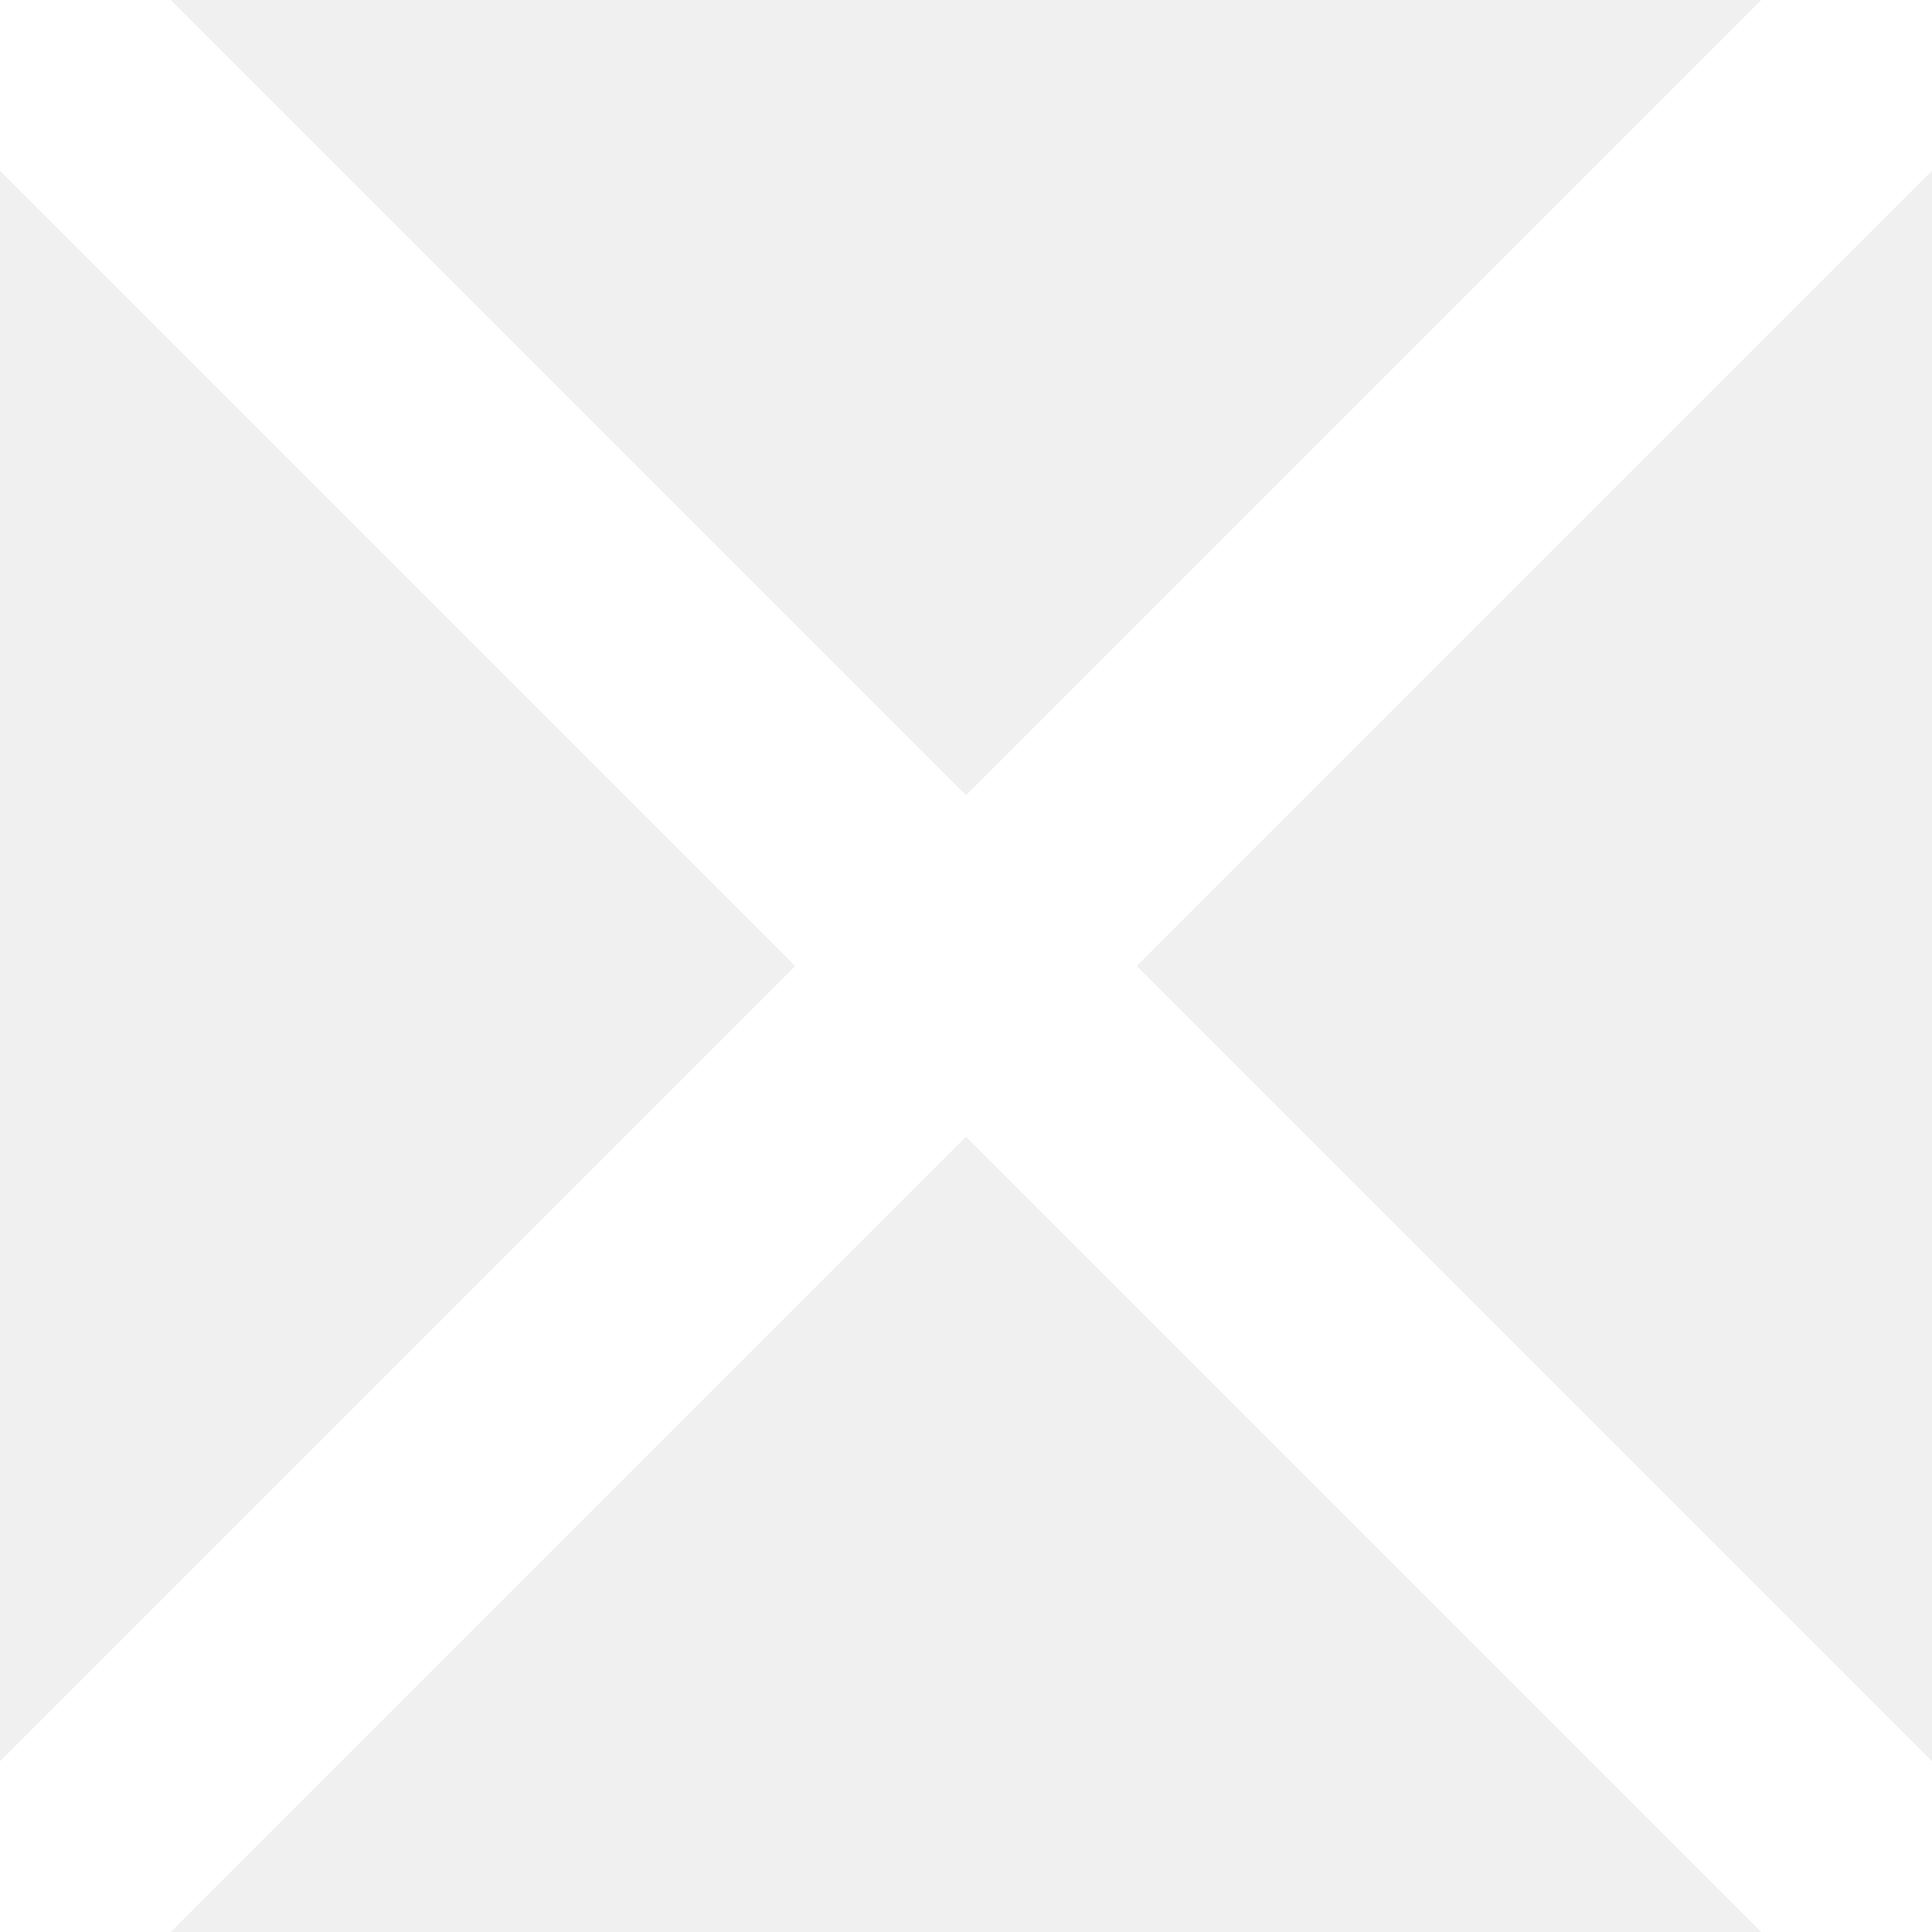
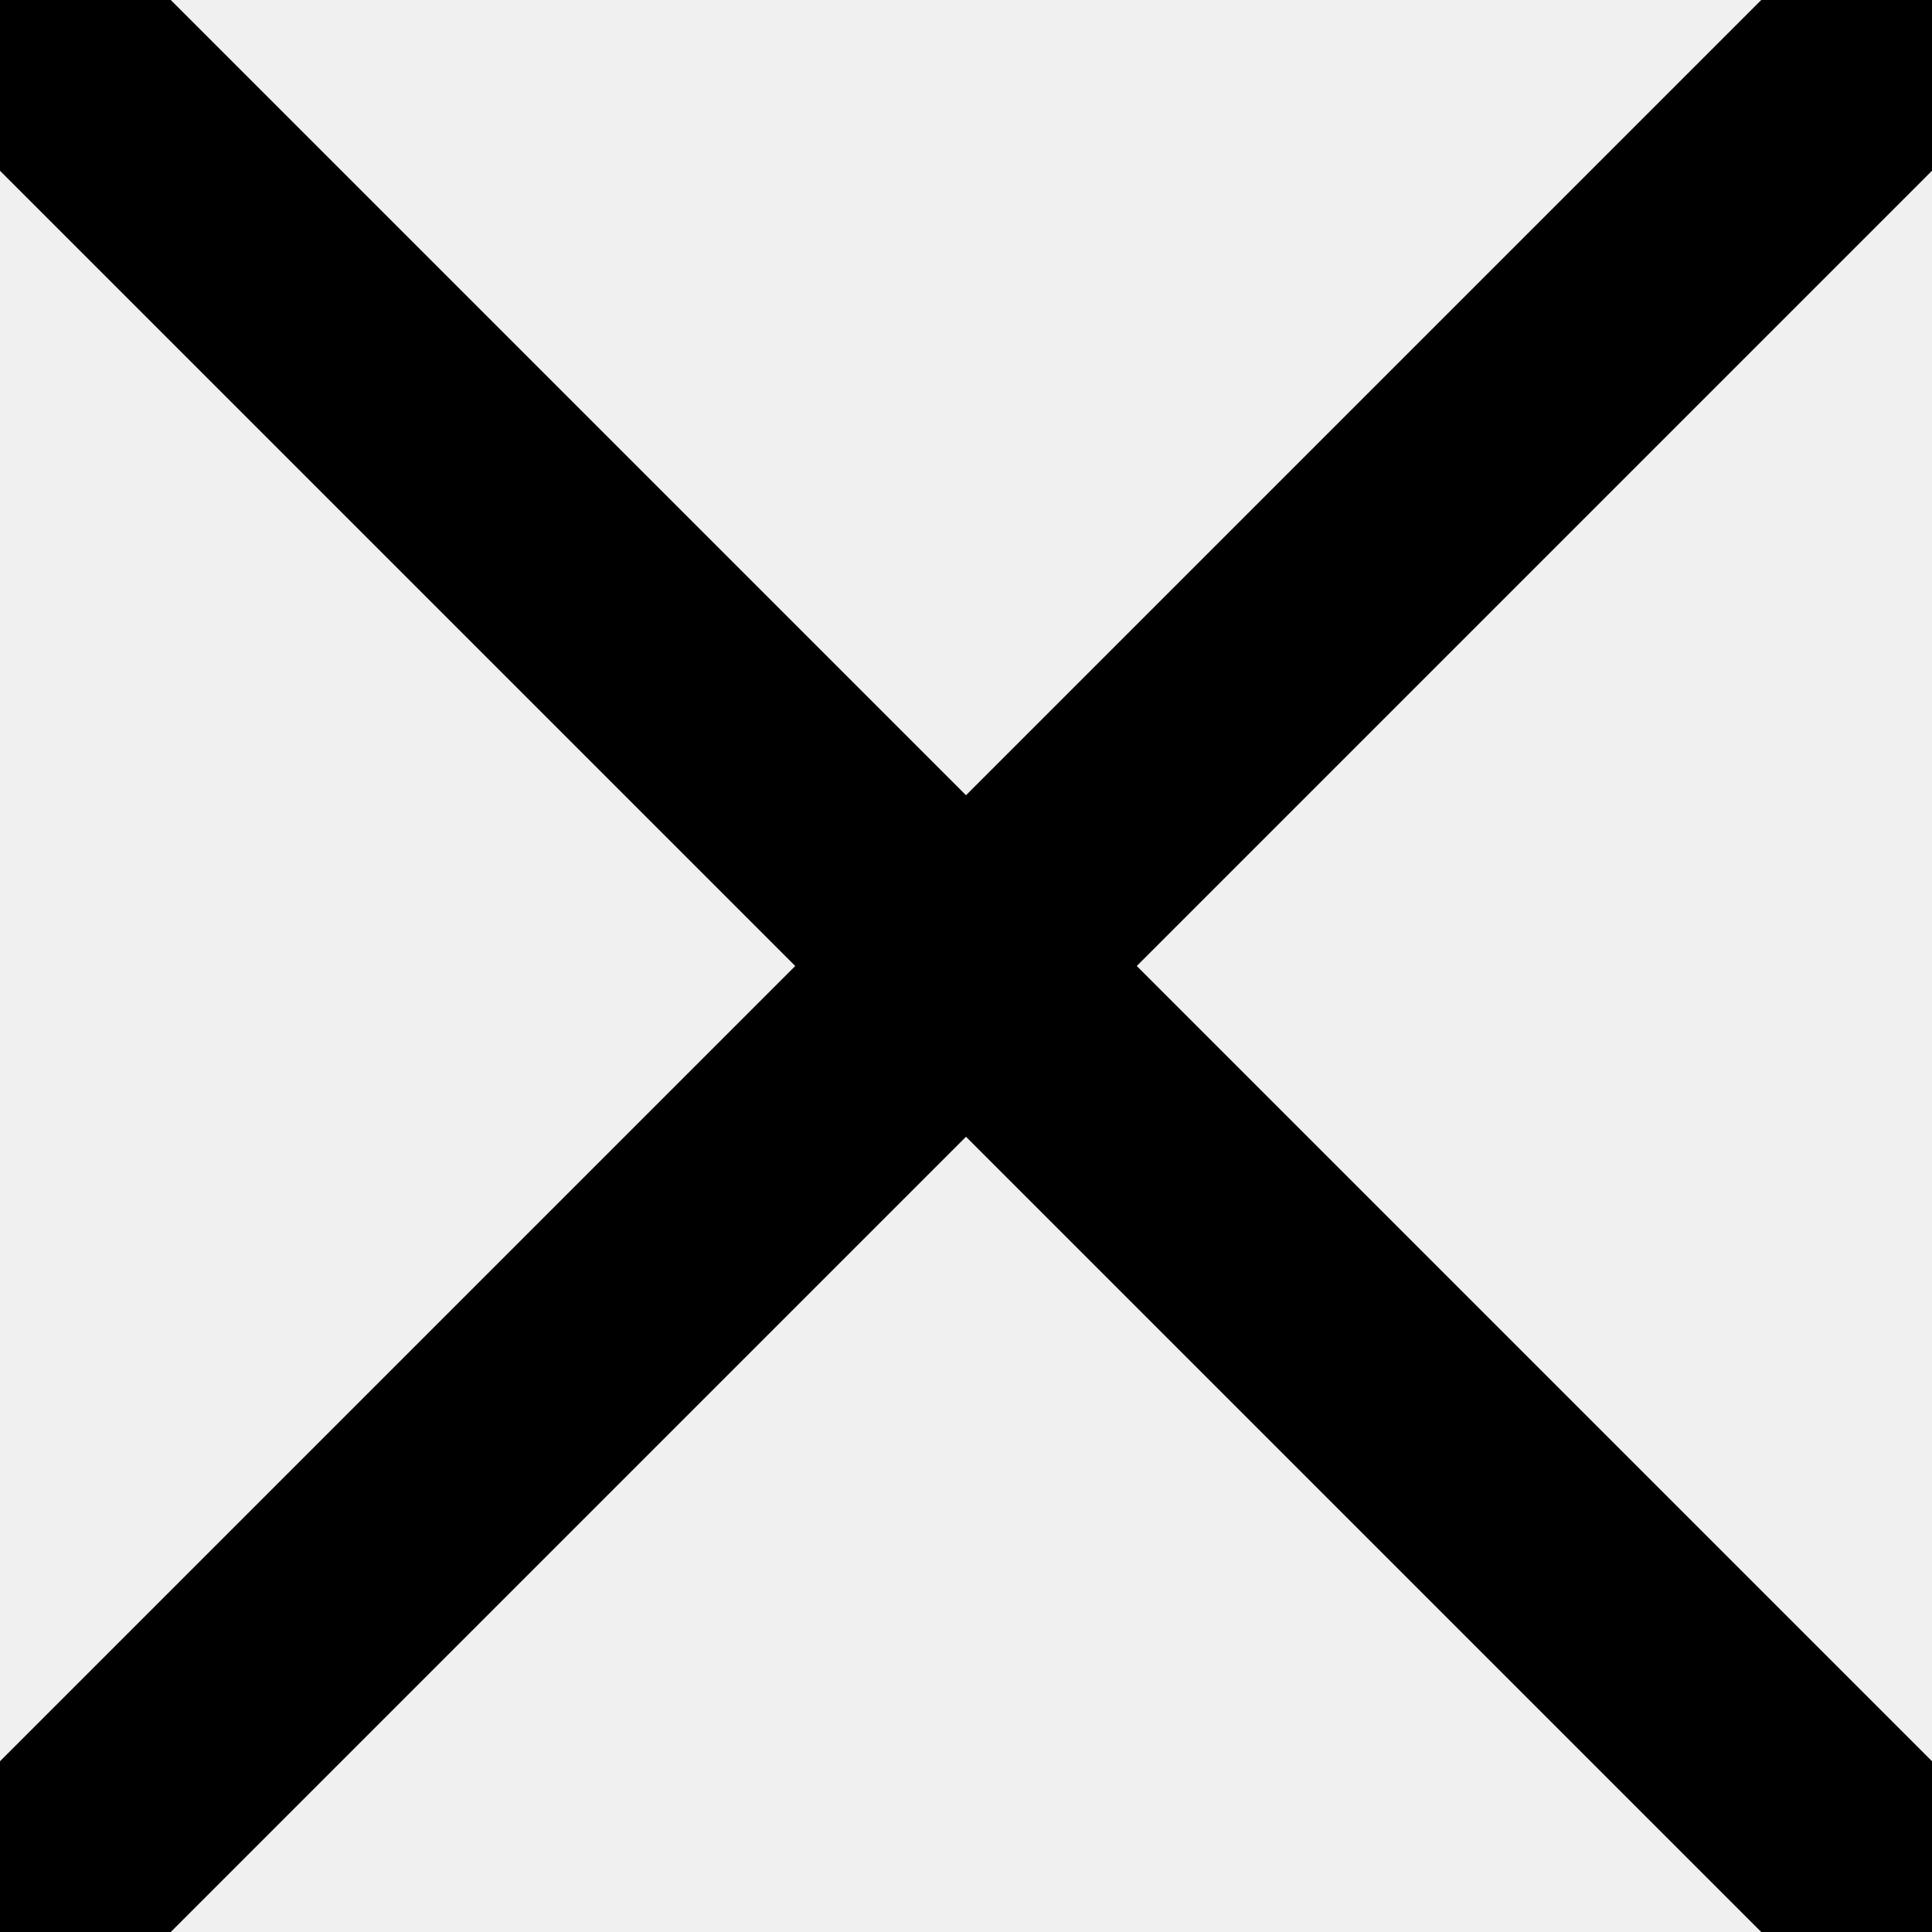
<svg xmlns="http://www.w3.org/2000/svg" width="12px" height="12px" viewBox="0 0 12 12" version="1.1">
  <defs />
  <g id="Symbols" stroke="none" stroke-width="1" fill="none" fill-rule="evenodd" stroke-linecap="round">
-     <g id="sprite-close" stroke="#FFFFFF" stroke-width="1.5">
+     <g id="sprite-close" stroke="#000000" stroke-width="1.5">
      <path d="M0,12 L12,0" id="Path-2" />
      <path d="M-2.84217094e-14,0 L12,12" id="Path-3" />
    </g>
  </g>
</svg>
